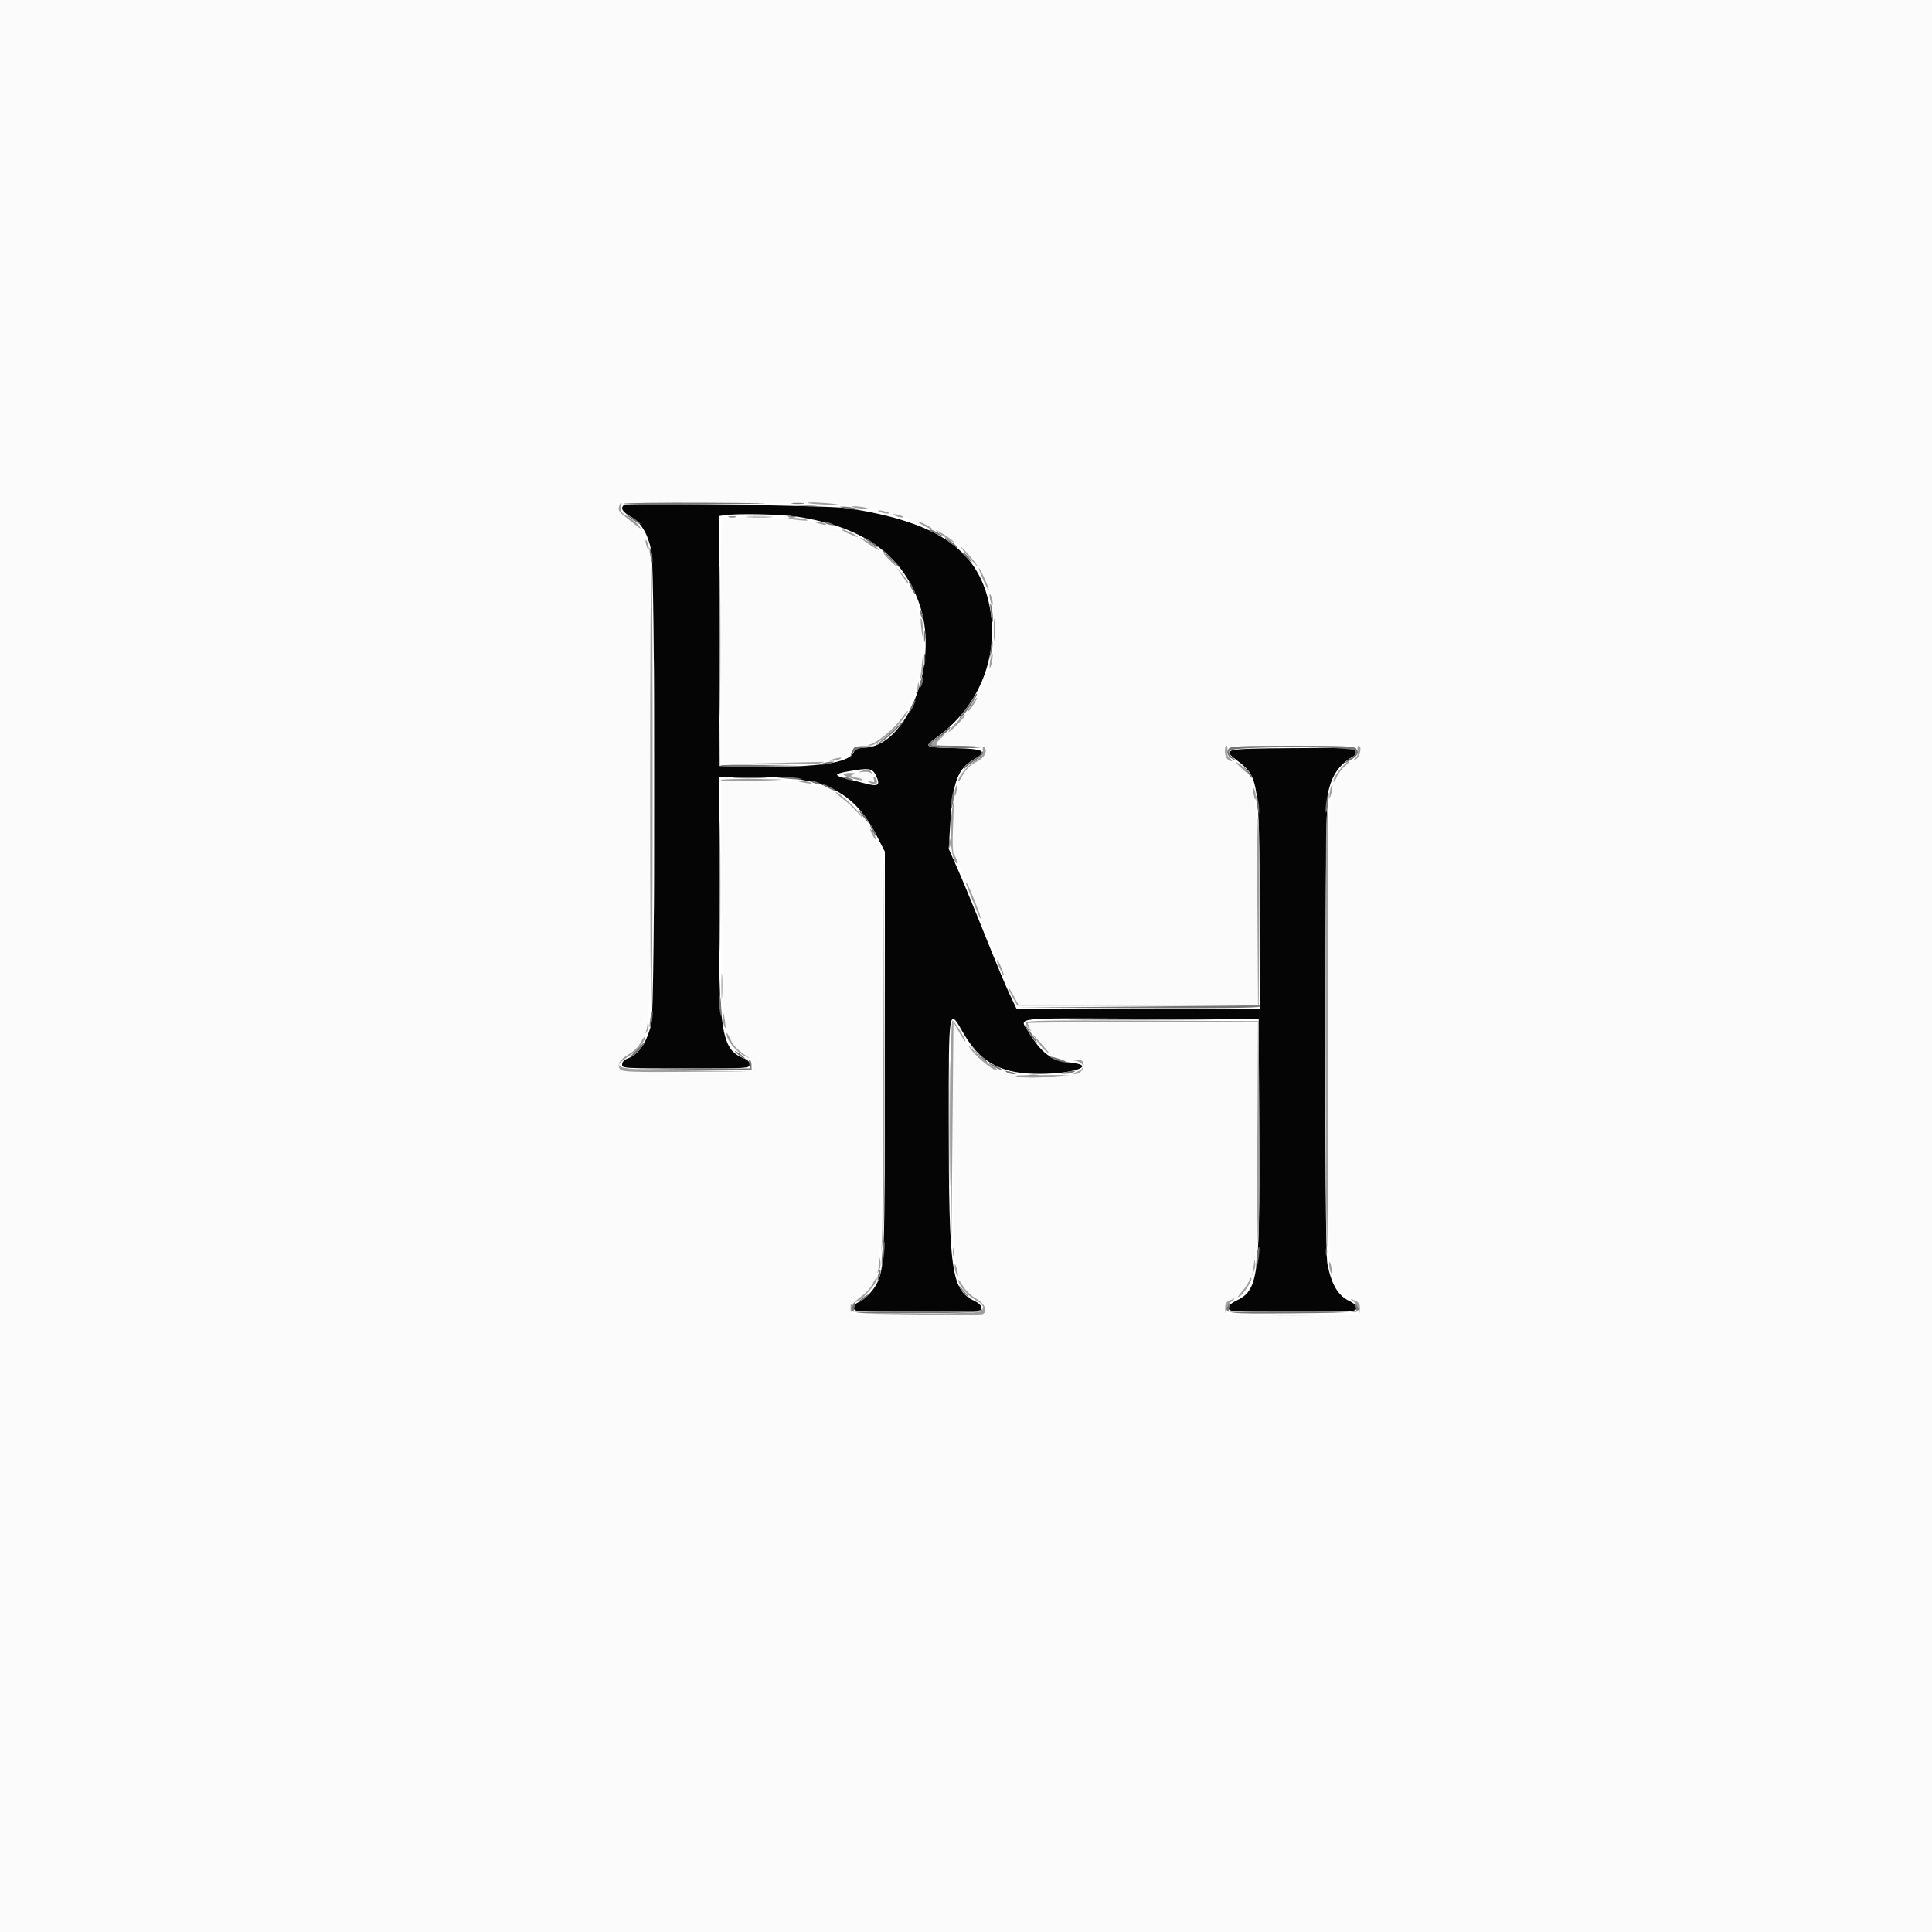
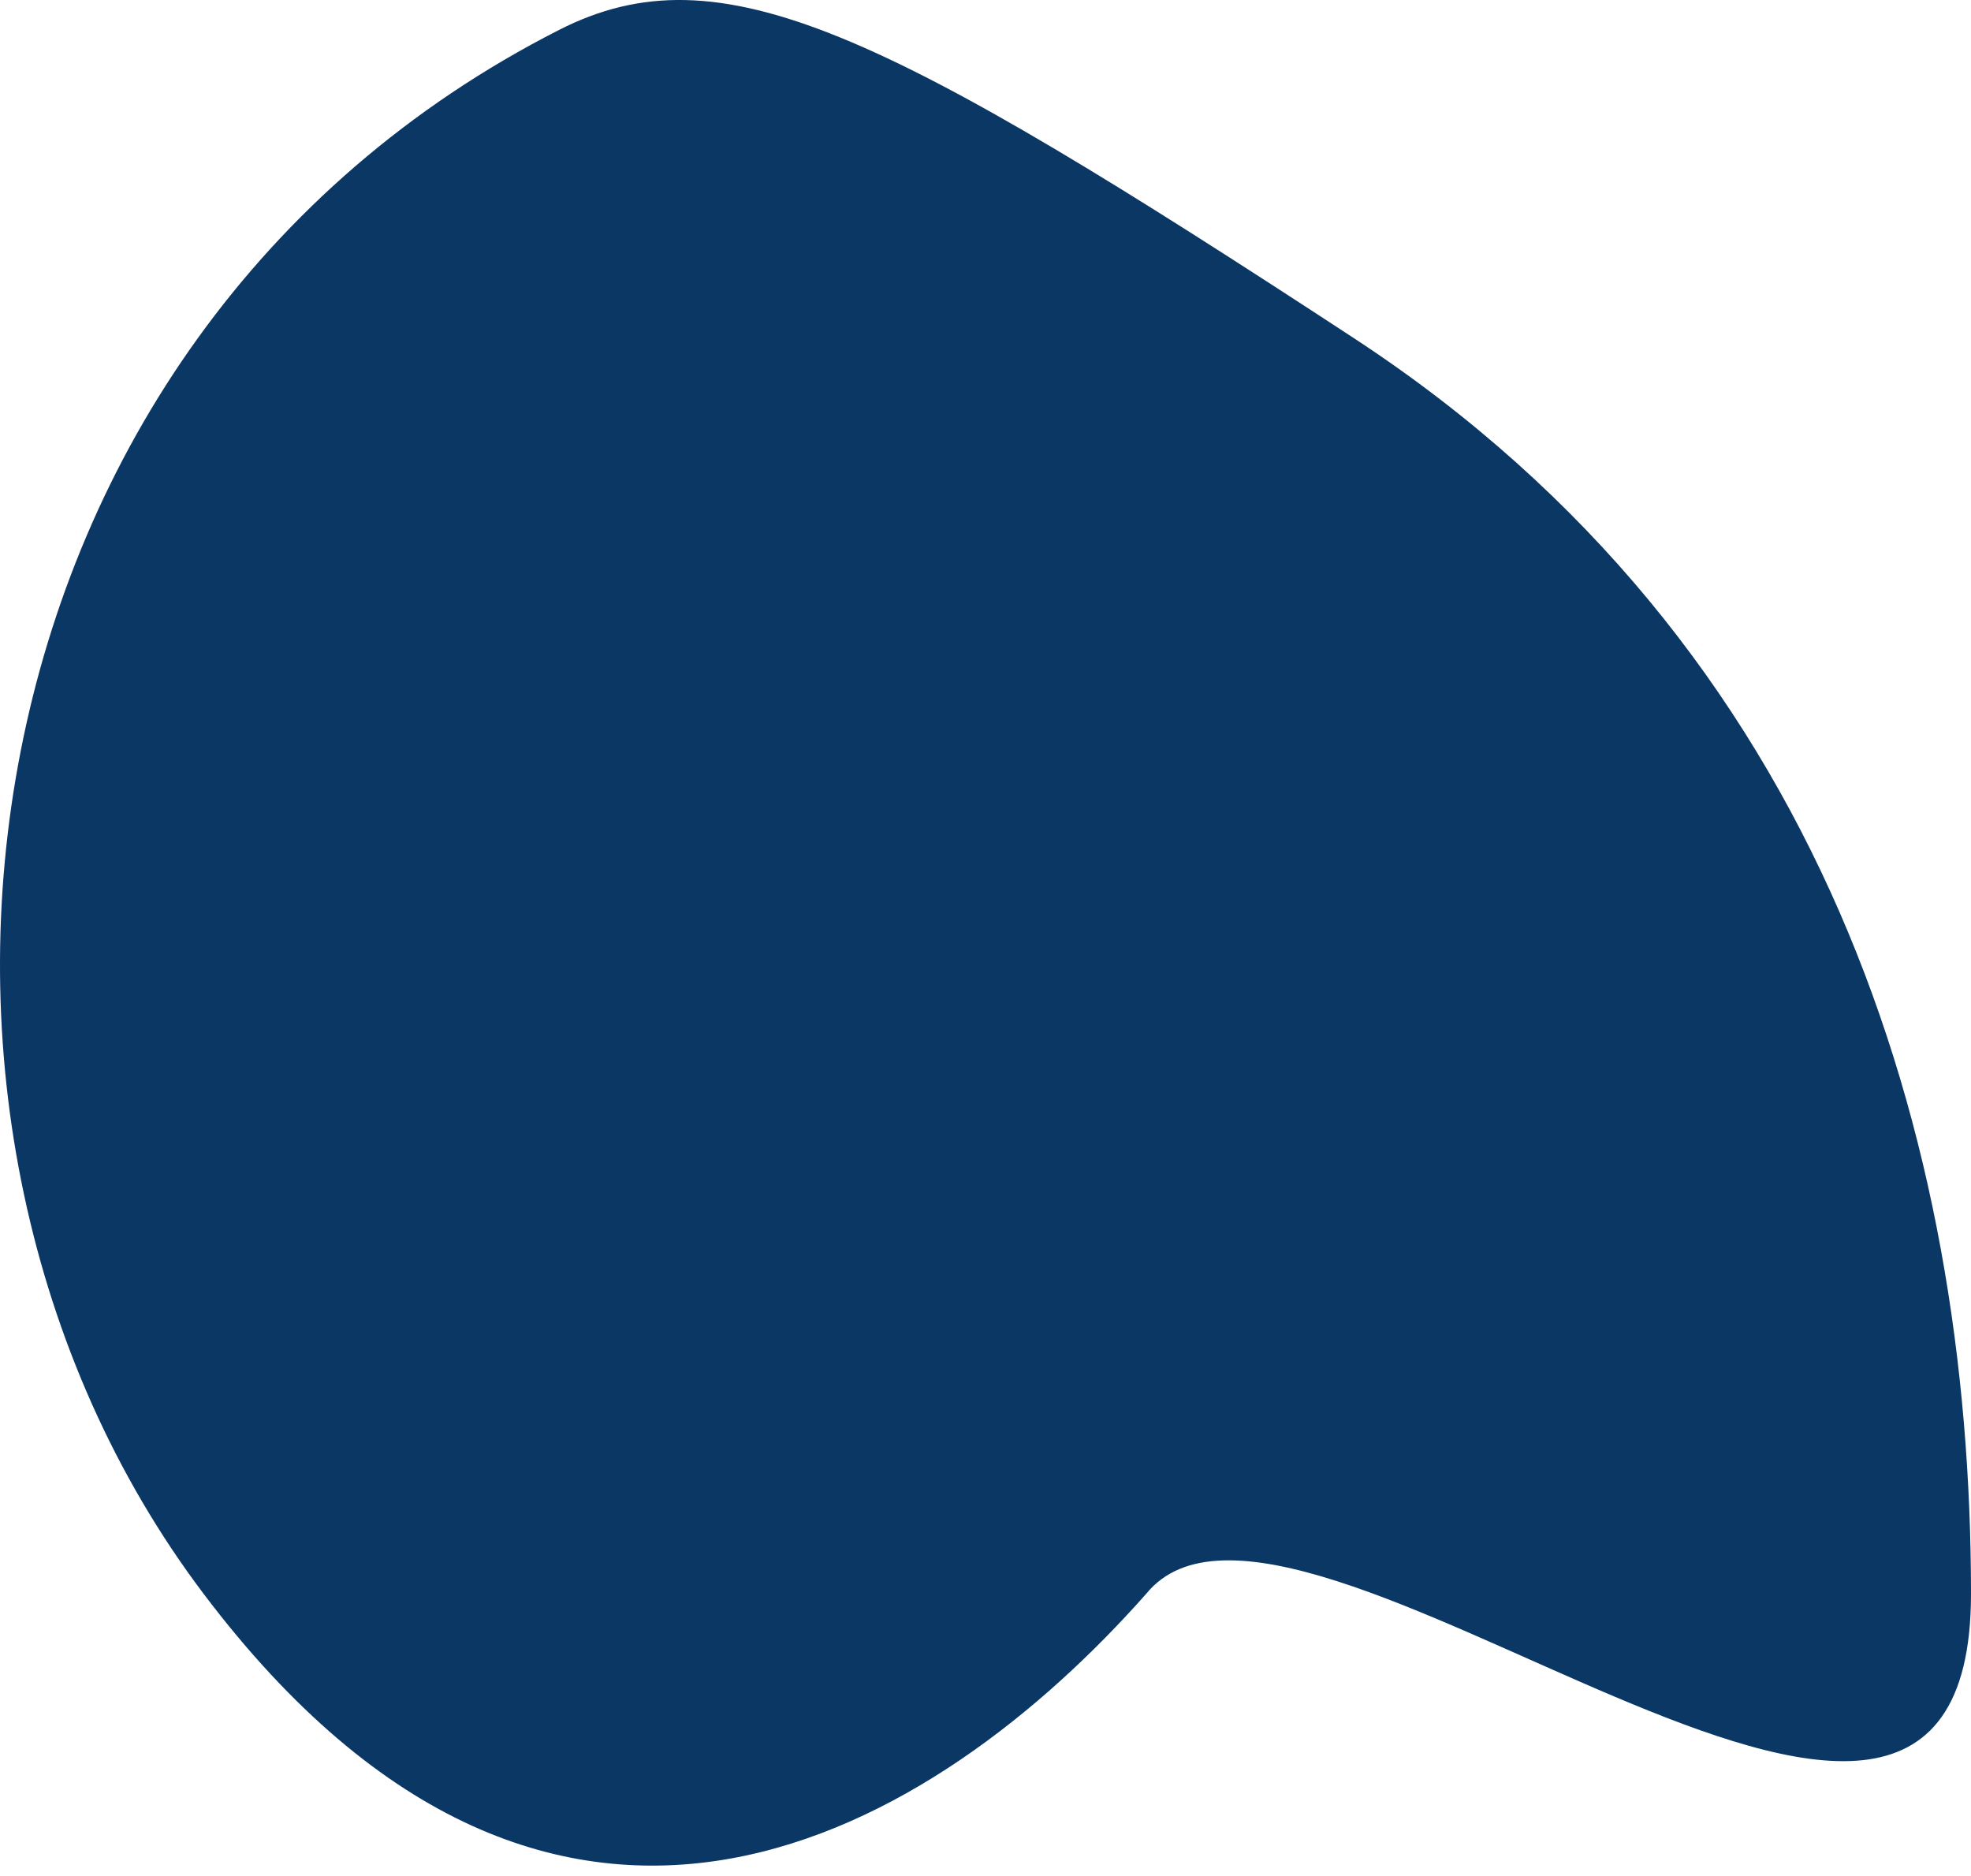
- <svg xmlns="http://www.w3.org/2000/svg" id="svg" version="1.1" width="400" height="400" viewBox="0, 0, 400,400">
-   <g id="svgg">
-     <path id="path0" d="M129.100 104.620 C 128.451 105.298,128.875 105.968,130.589 106.973 C 132.763 108.247,134.093 110.441,134.848 114.000 C 135.667 117.858,135.664 208.750,134.846 212.000 C 133.843 215.980,132.263 218.268,129.900 219.163 C 129.199 219.429,128.800 219.874,128.800 220.390 C 128.800 221.187,129.013 221.200,142.000 221.200 C 154.987 221.200,155.200 221.187,155.200 220.390 C 155.200 219.919,154.824 219.437,154.300 219.237 C 149.272 217.320,148.801 214.346,148.800 184.500 L 148.800 160.800 156.374 160.800 C 170.733 160.800,176.701 163.710,181.520 173.061 L 183.200 176.322 183.200 217.735 C 183.200 261.191,183.148 262.620,181.439 265.924 C 180.701 267.351,178.835 269.204,177.700 269.637 C 177.176 269.837,176.800 270.319,176.800 270.790 C 176.800 271.587,177.013 271.600,190.000 271.600 C 202.828 271.600,203.200 271.578,203.200 270.819 C 203.200 270.319,202.695 269.798,201.795 269.371 C 196.957 267.075,196.441 263.465,196.423 231.800 C 196.411 208.886,196.454 208.597,199.204 213.468 C 202.702 219.667,206.766 222.096,214.000 222.311 C 221.664 222.539,227.799 220.583,221.354 219.966 C 217.706 219.617,215.592 218.016,212.879 213.553 C 211.066 210.568,209.182 210.782,236.300 210.897 L 260.600 211.000 260.710 235.200 C 260.845 264.672,260.493 267.146,255.854 269.348 C 254.914 269.794,254.400 270.314,254.400 270.819 C 254.400 271.578,254.772 271.600,267.600 271.600 C 280.428 271.600,280.800 271.578,280.800 270.819 C 280.800 270.317,280.292 269.796,279.377 269.362 C 277.033 268.250,275.689 265.981,274.825 261.680 C 274.155 258.339,274.269 167.337,274.947 164.200 C 275.757 160.458,277.253 158.291,280.210 156.574 C 280.681 156.301,280.850 155.906,280.682 155.469 C 280.442 154.845,279.351 154.798,267.510 154.894 C 253.013 155.013,252.931 155.033,256.400 157.655 C 260.544 160.788,260.769 162.337,260.786 187.900 L 260.800 208.800 235.618 208.800 L 210.436 208.800 208.996 205.764 C 208.203 204.094,205.930 198.649,203.944 193.664 C 201.958 188.679,199.453 182.605,198.378 180.168 L 196.423 175.735 196.773 169.968 C 197.261 161.892,198.338 159.081,201.658 157.216 C 204.667 155.525,203.756 155.016,197.495 154.889 C 191.480 154.767,191.190 154.610,193.700 152.838 C 202.344 146.736,206.698 136.632,205.057 126.479 C 203.066 114.153,194.665 108.128,175.400 105.207 C 171.721 104.649,129.583 104.115,129.100 104.620 M165.103 106.990 C 178.835 109.071,187.000 114.997,190.467 125.400 C 194.506 137.520,187.656 154.800,178.811 154.800 C 177.461 154.800,177.105 154.971,176.725 155.804 C 175.758 157.927,169.399 158.873,157.200 158.710 L 149.000 158.600 148.897 132.727 L 148.794 106.854 149.897 106.687 C 152.619 106.275,161.558 106.453,165.103 106.990 M181.393 160.642 C 182.309 162.573,181.838 162.910,179.186 162.221 C 177.983 161.908,176.145 161.438,175.100 161.174 C 172.612 160.548,172.703 160.217,175.500 159.723 C 180.005 158.926,180.625 159.023,181.393 160.642 " stroke="none" fill="#050505" fill-rule="evenodd" />
-     <path id="path1" d="M0.000 200.000 L 0.000 400.000 200.000 400.000 L 400.000 400.000 400.000 200.000 L 400.000 0.000 200.000 0.000 L 0.000 0.000 0.000 200.000 M173.932 104.428 C 185.266 105.684,193.315 108.489,198.671 113.049 C 209.306 122.104,208.194 141.753,196.494 151.490 C 193.297 154.150,193.315 154.172,198.898 154.400 L 203.800 154.600 203.925 155.679 C 204.029 156.588,203.796 156.888,202.448 157.576 C 198.985 159.342,197.707 162.706,197.348 171.000 L 197.122 176.200 198.506 179.000 C 199.267 180.540,201.643 186.202,203.786 191.581 C 205.928 196.961,208.372 202.856,209.215 204.681 L 210.748 208.000 235.574 208.000 L 260.400 208.000 260.389 189.900 C 260.373 163.311,259.905 160.300,255.400 157.816 C 254.129 157.116,253.774 156.674,253.675 155.667 L 253.549 154.400 267.575 154.400 L 281.600 154.400 281.600 155.570 C 281.600 156.531,281.299 156.906,279.915 157.670 C 274.737 160.529,274.728 160.634,274.895 216.400 C 275.051 268.135,274.872 266.230,279.797 268.842 C 281.713 269.858,282.338 271.631,280.967 272.157 C 280.141 272.474,255.059 272.474,254.233 272.157 C 253.280 271.792,253.408 269.715,254.402 269.399 C 255.626 269.011,257.553 267.250,258.284 265.852 C 260.042 262.492,260.119 261.340,260.293 235.900 L 260.460 211.600 236.630 211.600 C 223.523 211.600,212.800 211.755,212.800 211.944 C 212.800 212.951,216.636 217.627,218.200 218.525 C 218.640 218.778,220.170 219.078,221.600 219.193 C 224.062 219.389,224.207 219.457,224.324 220.473 C 224.500 221.995,223.571 222.358,218.142 222.890 C 208.389 223.846,203.307 221.528,198.788 214.064 L 197.175 211.400 197.316 236.200 C 197.483 265.617,197.569 266.212,202.011 268.804 C 203.866 269.887,204.573 271.391,203.535 272.049 C 202.931 272.431,177.613 272.534,176.633 272.157 C 175.293 271.643,175.932 269.872,177.915 268.600 C 182.695 265.534,182.600 266.576,182.600 217.400 L 182.600 176.200 180.800 173.022 C 175.626 163.889,170.315 161.418,156.400 161.672 L 149.400 161.800 149.449 185.200 C 149.510 214.155,149.681 215.371,154.108 218.200 C 156.094 219.469,156.720 221.238,155.367 221.757 C 153.867 222.333,128.914 222.020,128.416 221.419 C 127.652 220.498,128.304 219.313,130.121 218.318 C 134.872 215.720,134.865 215.808,134.716 160.600 L 134.591 114.600 133.718 112.200 C 132.879 109.895,132.109 108.984,128.967 106.580 C 128.146 105.951,127.961 105.554,128.175 104.880 L 128.454 104.000 149.259 104.000 C 161.375 104.000,171.679 104.179,173.932 104.428 M149.700 107.465 C 149.307 107.623,149.200 113.074,149.200 132.833 L 149.200 158.000 158.500 157.997 C 170.492 157.993,175.656 157.209,175.921 155.353 C 176.024 154.629,176.386 154.476,178.436 154.290 C 185.366 153.662,190.923 144.730,190.937 134.200 C 190.956 119.595,182.128 110.243,166.000 107.784 C 162.433 107.240,150.820 107.013,149.700 107.465 M177.600 160.105 L 175.800 160.525 177.400 161.001 C 180.902 162.043,181.200 162.069,180.927 161.305 C 180.608 160.410,179.976 159.587,179.651 159.643 C 179.513 159.666,178.590 159.875,177.600 160.105 " stroke="none" fill="#fbfbfb" fill-rule="evenodd" />
-     <path id="path2" d="M129.061 104.300 C 128.893 104.573,142.142 104.567,157.400 104.287 C 160.700 104.227,155.716 104.138,146.324 104.089 C 136.932 104.040,129.164 104.135,129.061 104.300 M165.500 104.693 C 166.435 104.777,167.965 104.777,168.900 104.693 C 169.835 104.609,169.070 104.540,167.200 104.540 C 165.330 104.540,164.565 104.609,165.500 104.693 M175.000 105.223 C 177.026 105.642,178.663 105.623,177.000 105.200 C 176.340 105.032,175.260 104.894,174.600 104.893 C 173.591 104.892,173.655 104.945,175.000 105.223 M129.600 106.524 C 129.600 106.617,130.365 107.198,131.300 107.815 C 132.235 108.432,132.789 108.680,132.531 108.368 C 132.034 107.767,129.600 106.236,129.600 106.524 M153.718 106.698 C 155.433 106.773,158.133 106.772,159.718 106.697 C 161.303 106.621,159.900 106.559,156.600 106.560 C 153.300 106.561,152.003 106.622,153.718 106.698 M163.300 107.076 C 163.685 107.176,164.315 107.176,164.700 107.076 C 165.085 106.975,164.770 106.893,164.000 106.893 C 163.230 106.893,162.915 106.975,163.300 107.076 M171.000 108.400 C 171.440 108.589,172.070 108.744,172.400 108.744 C 172.778 108.744,172.704 108.617,172.200 108.400 C 171.760 108.211,171.130 108.056,170.800 108.056 C 170.422 108.056,170.496 108.183,171.000 108.400 M192.433 109.749 C 192.845 110.117,195.200 111.200,195.200 111.021 C 195.200 110.790,192.982 109.600,192.553 109.600 C 192.396 109.600,192.342 109.667,192.433 109.749 M178.800 111.324 C 178.800 111.417,179.565 111.998,180.500 112.615 C 181.435 113.232,181.989 113.480,181.731 113.168 C 181.234 112.567,178.800 111.036,178.800 111.324 M195.600 111.325 C 195.600 111.424,196.261 112.009,197.068 112.625 C 197.876 113.241,198.411 113.541,198.256 113.291 C 197.940 112.779,195.600 111.047,195.600 111.325 M134.487 113.800 C 134.491 114.240,134.632 115.140,134.800 115.800 C 135.074 116.878,135.106 116.898,135.113 116.000 C 135.117 115.450,134.976 114.550,134.800 114.000 C 134.549 113.216,134.481 113.173,134.487 113.800 M184.200 115.600 C 185.283 116.700,186.260 117.600,186.370 117.600 C 186.480 117.600,185.683 116.700,184.600 115.600 C 183.517 114.500,182.540 113.600,182.430 113.600 C 182.320 113.600,183.117 114.500,184.200 115.600 M199.200 114.525 C 199.200 114.594,199.778 115.179,200.485 115.825 C 201.623 116.866,201.378 116.230,200.129 114.902 C 199.690 114.435,199.200 114.236,199.200 114.525 M135.393 163.000 C 135.393 186.540,135.441 196.111,135.500 184.269 C 135.559 172.427,135.559 153.167,135.500 141.469 C 135.441 129.771,135.393 139.460,135.393 163.000 M188.678 121.795 C 189.044 122.562,189.414 123.119,189.501 123.032 C 189.684 122.849,188.470 120.400,188.196 120.400 C 188.095 120.400,188.312 121.028,188.678 121.795 M205.081 126.400 C 205.206 127.610,205.374 128.675,205.454 128.767 C 205.735 129.087,205.517 126.191,205.187 125.200 C 204.971 124.554,204.934 124.980,205.081 126.400 M190.456 126.400 C 190.456 126.730,190.611 127.360,190.800 127.800 C 191.017 128.304,191.144 128.378,191.144 128.000 C 191.144 127.670,190.989 127.040,190.800 126.600 C 190.583 126.096,190.456 126.022,190.456 126.400 M191.314 131.800 C 191.317 132.900,191.395 133.303,191.487 132.695 C 191.579 132.086,191.577 131.186,191.482 130.695 C 191.387 130.203,191.311 130.700,191.314 131.800 M205.260 132.850 C 205.227 133.428,205.111 134.508,205.001 135.250 L 204.803 136.600 205.224 135.257 C 205.455 134.519,205.572 133.439,205.482 132.857 L 205.320 131.800 205.260 132.850 M191.314 136.600 C 191.317 137.700,191.395 138.103,191.487 137.495 C 191.579 136.886,191.577 135.986,191.482 135.495 C 191.387 135.003,191.311 135.500,191.314 136.600 M190.629 141.029 C 190.481 141.615,190.438 142.172,190.532 142.266 C 190.627 142.360,190.824 141.958,190.971 141.371 C 191.119 140.785,191.162 140.228,191.068 140.134 C 190.973 140.040,190.776 140.442,190.629 141.029 M201.561 144.500 C 201.304 144.995,200.476 146.165,199.720 147.100 C 198.965 148.035,198.493 148.793,198.673 148.784 C 199.247 148.757,202.783 143.600,202.228 143.600 C 202.118 143.600,201.818 144.005,201.561 144.500 M188.678 146.205 C 188.312 146.972,188.095 147.600,188.196 147.600 C 188.470 147.600,189.684 145.151,189.501 144.968 C 189.414 144.881,189.044 145.438,188.678 146.205 M185.000 151.114 C 183.900 152.157,182.550 153.331,182.000 153.723 C 181.037 154.408,181.048 154.409,182.300 153.731 C 183.433 153.118,187.681 149.186,187.185 149.209 C 187.083 149.213,186.100 150.071,185.000 151.114 M195.980 151.024 C 195.686 151.378,194.671 152.201,193.723 152.853 C 191.186 154.598,191.467 154.746,197.563 154.879 C 200.622 154.946,203.042 154.865,202.939 154.700 C 202.837 154.535,200.513 154.400,197.776 154.400 C 192.590 154.400,192.071 154.225,193.900 153.090 C 195.502 152.097,196.944 150.811,196.714 150.580 C 196.604 150.471,196.274 150.670,195.980 151.024 M176.954 154.706 C 176.709 154.868,176.386 155.450,176.237 156.000 L 175.967 157.000 176.548 156.000 C 176.999 155.224,177.562 154.947,179.065 154.763 L 181.000 154.526 179.200 154.469 C 178.210 154.438,177.199 154.544,176.954 154.706 M254.404 154.995 C 253.768 155.761,254.112 156.628,255.277 157.201 C 256.189 157.648,256.188 157.644,255.238 156.878 C 254.623 156.383,254.366 155.867,254.525 155.451 C 254.914 154.438,280.295 154.460,280.684 155.474 C 280.848 155.902,280.680 156.305,280.224 156.574 C 278.621 157.523,277.810 158.413,279.336 157.549 C 281.095 156.552,281.500 155.844,280.796 154.995 C 280.378 154.491,278.354 154.400,267.600 154.400 C 256.846 154.400,254.822 154.491,254.404 154.995 M203.200 155.962 C 203.200 156.161,202.390 156.799,201.400 157.379 C 200.410 157.959,199.603 158.651,199.606 158.917 C 199.610 159.256,199.700 159.268,199.906 158.960 C 200.068 158.718,200.965 158.040,201.900 157.455 C 203.342 156.552,204.111 155.600,203.400 155.600 C 203.290 155.600,203.200 155.763,203.200 155.962 M170.400 158.000 C 169.608 158.254,169.567 158.320,170.200 158.320 C 170.640 158.320,171.450 158.176,172.000 158.000 C 172.792 157.746,172.833 157.680,172.200 157.680 C 171.760 157.680,170.950 157.824,170.400 158.000 M257.446 158.781 C 257.912 159.342,258.492 160.160,258.734 160.600 C 258.977 161.040,259.181 161.172,259.188 160.894 C 259.195 160.616,258.615 159.798,257.900 159.076 C 257.185 158.354,256.981 158.221,257.446 158.781 M149.147 158.508 C 149.317 158.677,153.493 158.767,158.428 158.707 L 167.400 158.599 158.119 158.399 C 153.015 158.290,148.977 158.339,149.147 158.508 M160.833 160.944 C 160.925 161.024,162.350 161.185,164.000 161.303 C 165.758 161.428,166.503 161.388,165.800 161.206 C 164.587 160.891,160.525 160.678,160.833 160.944 M175.000 161.200 C 175.440 161.389,176.070 161.544,176.400 161.544 C 176.778 161.544,176.704 161.417,176.200 161.200 C 175.760 161.011,175.130 160.856,174.800 160.856 C 174.422 160.856,174.496 160.983,175.000 161.200 M168.200 162.000 C 168.640 162.189,169.270 162.344,169.600 162.344 C 169.978 162.344,169.904 162.217,169.400 162.000 C 168.960 161.811,168.330 161.656,168.000 161.656 C 167.622 161.656,167.696 161.783,168.200 162.000 M170.433 162.549 C 170.845 162.917,173.200 164.000,173.200 163.821 C 173.200 163.590,170.982 162.400,170.553 162.400 C 170.396 162.400,170.342 162.467,170.433 162.549 M197.018 165.418 C 196.865 166.439,196.822 167.355,196.922 167.455 C 197.022 167.555,197.229 166.802,197.382 165.782 C 197.535 164.761,197.578 163.845,197.478 163.745 C 197.378 163.645,197.171 164.398,197.018 165.418 M274.600 166.000 C 274.445 167.128,274.402 168.136,274.506 168.239 C 274.609 168.342,274.816 167.500,274.967 166.367 C 275.117 165.234,275.159 164.226,275.061 164.128 C 274.963 164.029,274.755 164.872,274.600 166.000 M260.070 165.000 C 260.057 165.440,260.195 166.520,260.377 167.400 C 260.655 168.745,260.708 168.809,260.707 167.800 C 260.705 166.399,260.108 163.770,260.070 165.000 M178.575 168.932 C 179.191 169.739,179.776 170.400,179.875 170.400 C 180.153 170.400,178.421 168.060,177.909 167.744 C 177.659 167.589,177.959 168.124,178.575 168.932 M180.600 172.000 C 180.941 172.660,181.311 173.200,181.421 173.200 C 181.531 173.200,181.341 172.660,181.000 172.000 C 180.659 171.340,180.289 170.800,180.179 170.800 C 180.069 170.800,180.259 171.340,180.600 172.000 M196.501 174.600 C 196.505 175.480,196.587 175.793,196.683 175.295 C 196.779 174.798,196.775 174.078,196.675 173.695 C 196.575 173.313,196.496 173.720,196.501 174.600 M148.847 207.033 C 148.873 208.115,149.035 209.540,149.206 210.200 C 149.388 210.903,149.428 210.158,149.303 208.400 C 149.057 204.959,148.777 204.118,148.847 207.033 M235.400 208.400 L 210.200 208.609 235.500 208.705 C 252.164 208.767,260.800 208.663,260.800 208.400 C 260.800 208.180,260.755 208.043,260.700 208.095 C 260.645 208.148,249.260 208.285,235.400 208.400 M134.640 210.840 C 134.493 211.757,134.452 212.585,134.547 212.680 C 134.642 212.776,134.846 212.110,135.000 211.200 C 135.154 210.290,135.196 209.462,135.093 209.360 C 134.990 209.257,134.787 209.923,134.640 210.840 M224.129 211.100 C 230.910 211.161,241.890 211.161,248.529 211.100 C 255.168 211.038,249.620 210.988,236.200 210.988 C 222.780 210.988,217.348 211.038,224.129 211.100 M196.586 232.600 C 196.586 244.260,196.637 248.972,196.700 243.072 C 196.762 237.171,196.762 227.631,196.700 221.872 C 196.637 216.112,196.586 220.940,196.586 232.600 M212.796 213.400 C 213.305 214.280,214.070 215.360,214.496 215.800 C 214.923 216.240,214.687 215.700,213.972 214.600 C 212.315 212.051,211.588 211.309,212.796 213.400 M131.662 217.485 C 129.949 219.268,130.111 219.478,131.937 217.840 C 132.724 217.134,133.883 215.516,133.514 215.638 C 133.451 215.658,132.618 216.489,131.662 217.485 M202.383 218.100 C 204.041 219.866,204.400 220.184,204.400 219.883 C 204.400 219.819,203.545 218.964,202.500 217.983 L 200.600 216.200 202.383 218.100 M152.909 218.400 C 153.469 218.840,154.057 219.200,154.217 219.200 C 154.377 219.200,154.050 218.840,153.491 218.400 C 152.931 217.960,152.343 217.600,152.183 217.600 C 152.023 217.600,152.350 217.960,152.909 218.400 M217.430 218.848 C 217.674 219.243,220.313 220.098,220.774 219.932 C 220.975 219.859,220.264 219.520,219.194 219.177 C 218.124 218.835,217.330 218.687,217.430 218.848 M155.103 220.207 L 155.291 221.189 141.946 221.300 L 128.600 221.411 142.100 221.506 L 155.600 221.600 155.600 220.624 C 155.600 220.087,155.446 219.552,155.258 219.436 C 155.070 219.319,155.000 219.666,155.103 220.207 M204.800 220.196 C 204.800 220.470,207.249 221.684,207.432 221.501 C 207.519 221.414,206.962 221.044,206.195 220.678 C 205.428 220.312,204.800 220.095,204.800 220.196 M208.400 221.982 C 208.730 222.205,209.345 222.391,209.767 222.394 C 210.790 222.402,210.471 222.173,209.000 221.844 C 208.124 221.648,207.962 221.685,208.400 221.982 M220.600 222.000 C 219.511 222.277,219.493 222.307,220.400 222.325 C 220.950 222.335,221.760 222.189,222.200 222.000 C 223.186 221.576,222.266 221.576,220.600 222.000 M213.100 222.682 C 213.595 222.778,214.405 222.778,214.900 222.682 C 215.395 222.587,214.990 222.509,214.000 222.509 C 213.010 222.509,212.605 222.587,213.100 222.682 M182.666 259.168 C 182.519 260.578,182.474 261.807,182.566 261.900 C 182.814 262.147,183.315 257.746,183.110 257.130 C 183.013 256.840,182.814 257.757,182.666 259.168 M260.233 260.033 C 260.083 261.166,260.041 262.174,260.139 262.272 C 260.237 262.371,260.445 261.528,260.600 260.400 C 260.755 259.272,260.798 258.264,260.694 258.161 C 260.591 258.058,260.384 258.900,260.233 260.033 M274.493 259.200 C 274.493 259.970,274.575 260.285,274.676 259.900 C 274.776 259.515,274.776 258.885,274.676 258.500 C 274.575 258.115,274.493 258.430,274.493 259.200 M181.829 263.829 C 181.681 264.415,181.638 264.972,181.732 265.066 C 181.827 265.160,182.024 264.758,182.171 264.171 C 182.319 263.585,182.362 263.028,182.268 262.934 C 182.173 262.840,181.976 263.242,181.829 263.829 M198.714 266.604 C 198.941 267.047,199.548 267.766,200.063 268.202 C 200.967 268.966,200.965 268.952,200.006 267.797 C 198.413 265.879,198.279 265.755,198.714 266.604 M178.456 268.813 C 177.216 269.846,177.775 269.835,179.091 268.800 C 179.650 268.360,179.949 268.006,179.754 268.013 C 179.559 268.021,178.975 268.381,178.456 268.813 M176.545 270.200 C 175.854 272.001,175.985 272.017,190.084 271.905 C 201.574 271.814,203.395 271.718,203.433 271.200 C 203.458 270.855,203.406 270.812,203.309 271.100 C 203.179 271.487,200.142 271.600,189.924 271.600 L 176.707 271.600 176.898 270.600 C 177.109 269.495,176.904 269.263,176.545 270.200 M254.145 270.200 C 253.454 272.001,253.585 272.017,267.684 271.905 C 281.681 271.795,282.615 271.655,280.887 269.927 C 280.637 269.677,280.569 269.904,280.696 270.570 L 280.893 271.600 267.600 271.600 L 254.307 271.600 254.498 270.600 C 254.709 269.495,254.504 269.263,254.145 270.200 " stroke="none" fill="#747474" fill-rule="evenodd" />
-     <path id="path3" d="M128.176 104.877 C 127.961 105.553,128.160 105.961,129.049 106.662 C 129.682 107.163,130.813 108.070,131.562 108.679 C 132.647 109.562,132.818 109.618,132.404 108.956 C 132.119 108.499,131.084 107.641,130.103 107.048 C 128.571 106.123,128.355 105.833,128.568 104.986 C 128.874 103.765,128.557 103.677,128.176 104.877 M167.233 104.152 C 167.325 104.236,169.200 104.401,171.400 104.518 C 174.291 104.673,174.790 104.641,173.200 104.406 C 170.878 104.061,166.951 103.894,167.233 104.152 M176.433 104.949 C 176.525 105.031,177.500 105.201,178.600 105.328 C 179.949 105.484,180.274 105.449,179.600 105.220 C 178.601 104.880,176.118 104.668,176.433 104.949 M182.200 106.000 C 182.640 106.189,183.360 106.338,183.800 106.332 C 184.443 106.323,184.404 106.257,183.600 106.000 C 182.232 105.562,181.181 105.562,182.200 106.000 M185.400 106.800 C 185.840 106.989,186.470 107.144,186.800 107.144 C 187.178 107.144,187.104 107.017,186.600 106.800 C 186.160 106.611,185.530 106.456,185.200 106.456 C 184.822 106.456,184.896 106.583,185.400 106.800 M154.900 107.096 C 156.165 107.175,158.235 107.175,159.500 107.096 C 160.765 107.016,159.730 106.951,157.200 106.951 C 154.670 106.951,153.635 107.016,154.900 107.096 M163.233 107.344 C 163.325 107.423,164.390 107.589,165.600 107.712 C 166.969 107.851,167.498 107.808,167.000 107.596 C 166.233 107.270,162.889 107.047,163.233 107.344 M168.833 108.144 C 168.925 108.223,169.540 108.408,170.200 108.556 C 171.076 108.752,171.238 108.715,170.800 108.418 C 170.260 108.053,168.432 107.798,168.833 108.144 M191.200 108.800 C 191.970 109.222,192.780 109.566,193.000 109.566 C 193.220 109.566,192.770 109.222,192.000 108.800 C 191.230 108.378,190.420 108.034,190.200 108.034 C 189.980 108.034,190.430 108.378,191.200 108.800 M175.544 110.409 C 176.503 110.844,177.403 111.192,177.544 111.183 C 178.049 111.150,174.987 109.633,174.400 109.626 C 174.070 109.621,174.585 109.974,175.544 110.409 M193.800 109.872 C 194.020 110.092,195.100 110.857,196.200 111.572 C 197.300 112.287,197.840 112.523,197.400 112.096 C 196.960 111.670,195.880 110.905,195.000 110.396 C 194.120 109.888,193.580 109.652,193.800 109.872 M178.000 111.300 C 178.110 111.424,179.188 112.189,180.396 113.000 C 181.604 113.811,182.283 114.134,181.905 113.717 C 181.528 113.299,180.450 112.534,179.509 112.016 C 178.569 111.499,177.890 111.176,178.000 111.300 M133.656 112.000 C 133.656 112.330,133.811 112.960,134.000 113.400 C 134.217 113.904,134.344 113.978,134.344 113.600 C 134.344 113.270,134.189 112.640,134.000 112.200 C 133.783 111.696,133.656 111.622,133.656 112.000 M200.197 114.900 C 201.272 116.165,202.223 117.200,202.310 117.200 C 202.583 117.200,200.129 114.236,199.164 113.400 C 198.656 112.960,199.121 113.635,200.197 114.900 M184.000 115.800 C 184.746 116.570,185.447 117.200,185.557 117.200 C 185.667 117.200,185.146 116.570,184.400 115.800 C 183.654 115.030,182.953 114.400,182.843 114.400 C 182.733 114.400,183.254 115.030,184.000 115.800 M134.600 162.818 C 134.600 189.073,134.714 210.024,134.853 209.377 C 135.199 207.763,135.222 118.586,134.877 116.641 C 134.725 115.784,134.600 136.564,134.600 162.818 M186.655 119.000 C 187.267 119.880,187.820 120.675,187.884 120.767 C 187.948 120.858,188.000 120.762,188.000 120.552 C 188.000 120.342,187.447 119.547,186.771 118.785 L 185.542 117.400 186.655 119.000 M203.520 119.981 C 204.098 121.290,204.642 122.292,204.727 122.206 C 204.913 122.020,202.926 117.600,202.656 117.600 C 202.552 117.600,202.941 118.671,203.520 119.981 M204.868 123.200 C 204.888 124.239,205.518 125.946,205.532 125.000 C 205.538 124.560,205.389 123.840,205.200 123.400 C 204.989 122.910,204.861 122.832,204.868 123.200 M205.744 130.400 C 205.744 132.490,205.812 133.345,205.894 132.300 C 205.976 131.255,205.976 129.545,205.894 128.500 C 205.812 127.455,205.744 128.310,205.744 130.400 M190.688 129.600 C 190.811 130.810,190.977 131.875,191.056 131.967 C 191.353 132.311,191.130 128.967,190.804 128.200 C 190.592 127.702,190.549 128.231,190.688 129.600 M205.022 136.622 C 204.872 137.425,204.828 138.162,204.926 138.260 C 205.024 138.357,205.227 137.781,205.378 136.978 C 205.528 136.175,205.572 135.438,205.474 135.340 C 205.376 135.243,205.173 135.819,205.022 136.622 M190.862 137.600 C 190.822 138.370,190.696 139.450,190.583 140.000 L 190.377 141.000 190.808 140.014 C 191.044 139.471,191.170 138.391,191.086 137.614 L 190.934 136.200 190.862 137.600 M190.046 141.667 C 190.021 142.034,189.896 142.664,189.770 143.067 C 189.552 143.762,189.563 143.763,189.997 143.087 C 190.248 142.696,190.373 142.066,190.273 141.687 C 190.111 141.068,190.088 141.066,190.046 141.667 M200.985 146.100 C 200.368 147.035,200.120 147.589,200.432 147.331 C 201.033 146.834,202.564 144.400,202.276 144.400 C 202.183 144.400,201.602 145.165,200.985 146.100 M186.434 149.013 C 185.067 150.916,181.563 153.783,180.200 154.113 C 179.478 154.288,179.473 154.312,180.146 154.354 C 181.575 154.442,186.237 150.369,187.762 147.700 C 188.407 146.571,187.651 147.318,186.434 149.013 M197.747 149.855 C 195.563 152.160,196.130 152.112,198.400 149.800 C 199.372 148.810,199.994 148.025,199.783 148.055 C 199.572 148.085,198.656 148.895,197.747 149.855 M194.105 152.925 C 192.703 153.872,192.451 154.400,193.400 154.400 C 193.730 154.400,193.955 154.244,193.900 154.053 C 193.845 153.862,194.250 153.328,194.800 152.866 C 196.091 151.782,195.754 151.810,194.105 152.925 M203.499 155.381 C 203.646 156.155,203.373 156.533,202.073 157.354 C 200.348 158.443,198.398 160.718,198.402 161.638 C 198.404 161.947,198.686 161.660,199.030 161.001 C 199.926 159.282,200.792 158.421,202.500 157.549 C 203.958 156.805,204.591 155.212,203.658 154.636 C 203.470 154.519,203.398 154.855,203.499 155.381 M253.600 155.520 C 253.600 156.666,254.230 157.610,254.980 157.587 C 255.211 157.580,255.062 157.319,254.650 157.006 C 254.139 156.620,253.962 156.113,254.094 155.419 C 254.201 154.859,254.134 154.400,253.945 154.400 C 253.755 154.400,253.600 154.904,253.600 155.520 M281.106 155.419 C 281.237 156.107,281.057 156.634,280.550 157.041 C 279.844 157.609,279.853 157.619,280.700 157.208 C 281.588 156.778,282.058 154.400,281.255 154.400 C 281.066 154.400,280.999 154.859,281.106 155.419 M172.400 157.200 C 171.596 157.457,171.557 157.523,172.200 157.532 C 172.640 157.538,173.360 157.389,173.800 157.200 C 174.819 156.762,173.768 156.762,172.400 157.200 M159.000 158.000 L 149.000 158.221 158.800 158.263 C 164.190 158.286,169.140 158.168,169.800 158.000 C 170.818 157.741,170.849 157.701,170.000 157.737 C 169.450 157.760,164.500 157.878,159.000 158.000 M256.800 158.836 C 257.570 159.586,258.274 160.156,258.364 160.102 C 258.630 159.945,257.079 158.363,256.204 157.899 C 255.762 157.665,256.030 158.086,256.800 158.836 M277.924 158.700 C 276.788 159.918,275.837 161.571,276.114 161.847 C 276.212 161.945,276.520 161.476,276.798 160.805 C 277.076 160.133,277.834 159.137,278.483 158.592 C 279.131 158.046,279.501 157.600,279.306 157.600 C 279.110 157.600,278.488 158.095,277.924 158.700 M178.400 159.634 C 177.489 159.958,177.510 159.974,178.642 159.816 C 179.325 159.721,180.126 159.859,180.422 160.122 C 180.873 160.522,180.875 160.485,180.432 159.900 C 179.848 159.129,179.831 159.127,178.400 159.634 M174.644 160.329 C 174.424 160.684,178.318 161.815,178.642 161.491 C 178.750 161.384,178.154 161.163,177.319 161.000 C 176.038 160.751,175.925 160.654,176.600 160.380 C 177.261 160.112,177.179 160.051,176.124 160.028 C 175.422 160.013,174.756 160.148,174.644 160.329 M180.930 161.361 C 181.147 161.926,181.031 162.006,180.297 161.800 C 179.594 161.602,179.530 161.639,180.000 161.968 C 180.330 162.199,180.825 162.391,181.100 162.394 C 181.732 162.402,181.755 161.343,181.132 160.958 C 180.814 160.761,180.749 160.890,180.930 161.361 M149.199 161.500 C 149.199 161.665,151.404 161.753,154.099 161.695 C 163.315 161.499,164.201 161.357,156.700 161.278 C 152.575 161.235,149.200 161.335,149.199 161.500 M165.233 161.747 C 165.325 161.828,166.120 162.004,167.000 162.138 C 168.115 162.307,168.358 162.271,167.800 162.019 C 167.032 161.671,164.890 161.444,165.233 161.747 M197.849 163.015 C 197.712 163.373,197.618 164.056,197.641 164.533 C 197.667 165.081,197.803 164.886,198.010 164.003 C 198.360 162.516,198.265 161.933,197.849 163.015 M275.456 163.284 C 275.321 163.788,275.227 164.560,275.246 165.000 C 275.265 165.440,275.445 165.098,275.646 164.240 C 276.036 162.578,275.870 161.740,275.456 163.284 M259.458 164.000 C 259.775 165.725,260.002 166.051,259.994 164.767 C 259.991 164.235,259.811 163.530,259.594 163.200 C 259.318 162.778,259.277 163.015,259.458 164.000 M174.493 165.381 C 175.488 166.140,176.973 167.535,177.793 168.481 C 178.809 169.652,179.011 169.791,178.428 168.919 C 177.500 167.529,173.641 164.000,173.049 164.000 C 172.849 164.000,173.499 164.621,174.493 165.381 M197.059 168.100 C 196.452 173.158,197.062 178.800,198.217 178.800 C 198.449 178.800,197.940 177.483,197.478 176.887 C 197.233 176.571,197.169 174.383,197.311 171.187 C 197.556 165.683,197.472 164.660,197.059 168.100 M260.332 187.300 L 260.463 208.000 235.639 208.000 L 210.815 208.000 209.826 206.100 C 209.282 205.055,208.832 204.380,208.825 204.600 C 208.819 204.820,209.221 205.720,209.719 206.600 L 210.625 208.200 235.613 208.200 L 260.600 208.200 260.704 190.153 C 260.761 180.228,260.671 170.868,260.504 169.353 C 260.337 167.839,260.259 175.915,260.332 187.300 M274.657 169.259 C 274.319 172.493,274.392 255.610,274.735 258.200 C 274.881 259.300,275.000 239.185,275.000 213.500 C 275.000 187.815,274.981 166.800,274.957 166.800 C 274.933 166.800,274.798 167.906,274.657 169.259 M180.600 172.800 C 180.941 173.460,181.311 174.000,181.421 174.000 C 181.531 174.000,181.341 173.460,181.000 172.800 C 180.659 172.140,180.289 171.600,180.179 171.600 C 180.069 171.600,180.259 172.140,180.600 172.800 M182.896 214.800 C 182.840 235.590,182.715 254.130,182.617 256.000 L 182.440 259.400 182.822 256.066 C 183.046 254.109,183.161 237.095,183.100 214.866 L 182.996 177.000 182.896 214.800 M200.117 183.300 C 200.229 183.575,200.907 185.286,201.624 187.103 C 202.341 188.920,202.997 190.336,203.082 190.251 C 203.277 190.057,200.388 182.800,200.115 182.800 C 200.005 182.800,200.006 183.025,200.117 183.300 M206.400 198.884 C 206.400 199.316,207.615 202.000,207.811 202.000 C 207.921 202.000,207.733 201.334,207.393 200.521 C 206.793 199.086,206.400 198.438,206.400 198.884 M149.350 204.200 C 149.351 206.620,149.416 207.558,149.496 206.285 C 149.576 205.012,149.575 203.032,149.494 201.885 C 149.414 200.738,149.349 201.780,149.350 204.200 M149.628 210.633 C 149.644 211.275,149.816 212.160,150.010 212.600 C 150.247 213.134,150.286 212.802,150.127 211.600 C 149.846 209.480,149.588 208.980,149.628 210.633 M196.895 234.467 L 196.990 257.800 197.195 234.702 L 197.400 211.604 198.523 213.602 C 199.141 214.701,199.741 215.600,199.856 215.600 C 200.215 215.600,197.676 211.425,197.225 211.275 C 196.927 211.176,196.828 218.117,196.895 234.467 M212.400 211.720 C 212.400 212.010,212.680 212.596,213.022 213.024 C 213.623 213.774,213.630 213.770,213.222 212.926 C 212.990 212.446,212.800 211.951,212.800 211.826 C 212.800 211.702,223.521 211.600,236.625 211.600 L 260.451 211.600 260.325 235.696 C 260.256 248.949,260.335 258.714,260.501 257.396 C 260.666 256.078,260.756 245.190,260.701 233.200 L 260.600 211.400 236.500 211.297 C 216.784 211.213,212.400 211.290,212.400 211.720 M134.046 212.067 C 134.021 212.434,133.896 213.064,133.770 213.467 C 133.552 214.162,133.563 214.163,133.997 213.487 C 134.248 213.096,134.373 212.466,134.273 212.087 C 134.111 211.468,134.088 211.466,134.046 212.067 M150.409 213.920 C 150.384 215.364,152.446 217.863,154.400 218.758 C 155.245 219.146,155.285 219.138,154.657 218.708 C 152.539 217.261,151.835 216.520,151.159 215.031 C 150.751 214.134,150.414 213.634,150.409 213.920 M214.329 215.000 C 215.561 216.723,216.096 217.322,217.000 217.998 C 217.440 218.326,217.007 217.696,216.038 216.598 C 213.670 213.912,213.310 213.576,214.329 215.000 M132.590 215.917 C 132.127 216.780,131.106 217.770,130.121 218.312 C 128.303 219.313,127.652 220.499,128.416 221.419 C 128.822 221.909,130.973 221.986,142.149 221.908 L 155.400 221.816 142.005 221.608 C 126.445 221.366,126.167 221.284,130.778 218.292 C 132.042 217.472,133.910 214.977,133.538 214.605 C 133.452 214.518,133.025 215.109,132.590 215.917 M201.159 217.437 C 202.666 219.374,206.400 222.215,206.400 221.424 C 206.400 221.312,205.905 220.964,205.300 220.651 C 204.695 220.338,203.229 219.119,202.043 217.941 C 200.159 216.072,200.047 216.008,201.159 217.437 M221.798 219.487 C 224.398 219.668,225.063 221.145,222.900 221.935 C 222.295 222.156,222.081 222.351,222.424 222.368 C 223.518 222.424,224.485 221.419,224.338 220.378 C 224.211 219.475,224.024 219.397,221.898 219.367 L 219.596 219.334 221.798 219.487 M211.093 222.955 C 212.326 223.164,214.873 223.160,217.293 222.943 L 221.400 222.577 215.200 222.588 C 210.256 222.598,209.424 222.672,211.093 222.955 M197.293 259.200 C 197.293 259.970,197.375 260.285,197.476 259.900 C 197.576 259.515,197.576 258.885,197.476 258.500 C 197.375 258.115,197.293 258.430,197.293 259.200 M182.060 261.267 C 182.027 261.854,181.896 262.664,181.770 263.067 C 181.552 263.760,181.565 263.761,181.995 263.090 C 182.246 262.699,182.377 261.889,182.286 261.290 L 182.120 260.200 182.060 261.267 M259.649 261.400 C 259.616 261.840,259.496 262.650,259.383 263.200 L 259.177 264.200 259.606 263.219 C 259.842 262.679,259.961 261.869,259.872 261.419 C 259.713 260.621,259.707 260.621,259.649 261.400 M275.206 262.033 C 275.209 262.565,275.389 263.270,275.606 263.600 C 275.882 264.022,275.923 263.785,275.742 262.800 C 275.425 261.075,275.198 260.749,275.206 262.033 M197.668 262.200 C 197.662 262.640,197.811 263.360,198.000 263.800 C 198.438 264.819,198.438 263.768,198.000 262.400 C 197.743 261.596,197.677 261.557,197.668 262.200 M180.683 265.794 C 180.320 266.555,179.271 267.723,178.352 268.389 C 177.432 269.055,176.846 269.600,177.049 269.600 C 178.186 269.600,182.105 265.171,181.501 264.568 C 181.414 264.481,181.046 265.033,180.683 265.794 M258.601 265.196 C 258.452 265.667,257.761 266.700,257.066 267.491 C 256.153 268.531,256.044 268.779,256.672 268.387 C 257.592 267.813,259.422 264.888,259.077 264.544 C 258.965 264.431,258.751 264.725,258.601 265.196 M198.407 265.041 C 198.392 266.007,200.325 268.252,201.938 269.142 C 203.238 269.860,203.615 270.289,203.522 270.942 C 203.401 271.795,203.321 271.801,190.000 272.008 L 176.600 272.216 189.800 272.302 C 197.060 272.349,203.241 272.235,203.535 272.049 C 204.575 271.389,203.866 269.886,202.000 268.799 C 200.946 268.184,199.830 267.097,199.307 266.175 C 198.815 265.309,198.410 264.798,198.407 265.041 M254.500 269.288 C 253.831 269.611,253.614 270.040,253.654 270.961 C 253.702 272.044,253.731 272.074,253.885 271.200 C 253.982 270.650,254.452 269.889,254.931 269.509 C 255.919 268.723,255.799 268.662,254.500 269.288 M280.269 269.489 C 280.748 269.880,281.218 270.650,281.315 271.200 C 281.469 272.076,281.498 272.047,281.546 270.964 C 281.589 269.972,281.383 269.635,280.500 269.253 C 279.404 268.780,279.403 268.781,280.269 269.489 M176.093 270.800 C 176.093 271.570,176.175 271.885,176.276 271.500 C 176.376 271.115,176.376 270.485,176.276 270.100 C 176.175 269.715,176.093 270.030,176.093 270.800 M260.900 272.299 C 264.585 272.365,270.615 272.365,274.300 272.299 C 277.985 272.233,274.970 272.179,267.600 272.179 C 260.230 272.179,257.215 272.233,260.900 272.299 " stroke="none" fill="#9f9f9f" fill-rule="evenodd" />
-     <path id="path4" d="M164.100 104.287 C 164.705 104.378,165.695 104.378,166.300 104.287 C 166.905 104.195,166.410 104.120,165.200 104.120 C 163.990 104.120,163.495 104.195,164.100 104.287 M150.900 107.076 C 151.285 107.176,151.915 107.176,152.300 107.076 C 152.685 106.975,152.370 106.893,151.600 106.893 C 150.830 106.893,150.515 106.975,150.900 107.076 M148.988 132.800 C 148.988 146.770,149.039 152.485,149.100 145.500 C 149.161 138.515,149.161 127.085,149.100 120.100 C 149.039 113.115,148.988 118.830,148.988 132.800 M152.300 161.097 C 153.895 161.173,156.505 161.173,158.100 161.097 C 159.695 161.021,158.390 160.959,155.200 160.959 C 152.010 160.959,150.705 161.021,152.300 161.097 M148.987 183.400 C 148.987 195.500,149.037 200.508,149.100 194.528 C 149.162 188.549,149.162 178.649,149.100 172.528 C 149.038 166.408,148.987 171.300,148.987 183.400 " stroke="none" fill="#7c7c7c" fill-rule="evenodd" />
+ <svg xmlns="http://www.w3.org/2000/svg" width="41px" height="39px" viewBox="0 0 41 39" version="1.1">
+   <g id="Page-1" stroke="none" stroke-width="1" fill="none" fill-rule="evenodd">
+     <path d="M11.632,0.621 C-0.982,7.036 -3.159,23.358 4.237,33.149 C11.632,42.94 19.514,38.038 23.841,33.149 C26.903,29.371 41,42.604 41,33.149 C41,23.694 37.965,13.451 28.168,7.036 C18.371,0.621 14.989,-1.086 11.632,0.621 Z" id="Path" fill="#0B3765" fill-rule="nonzero" />
  </g>
</svg>
